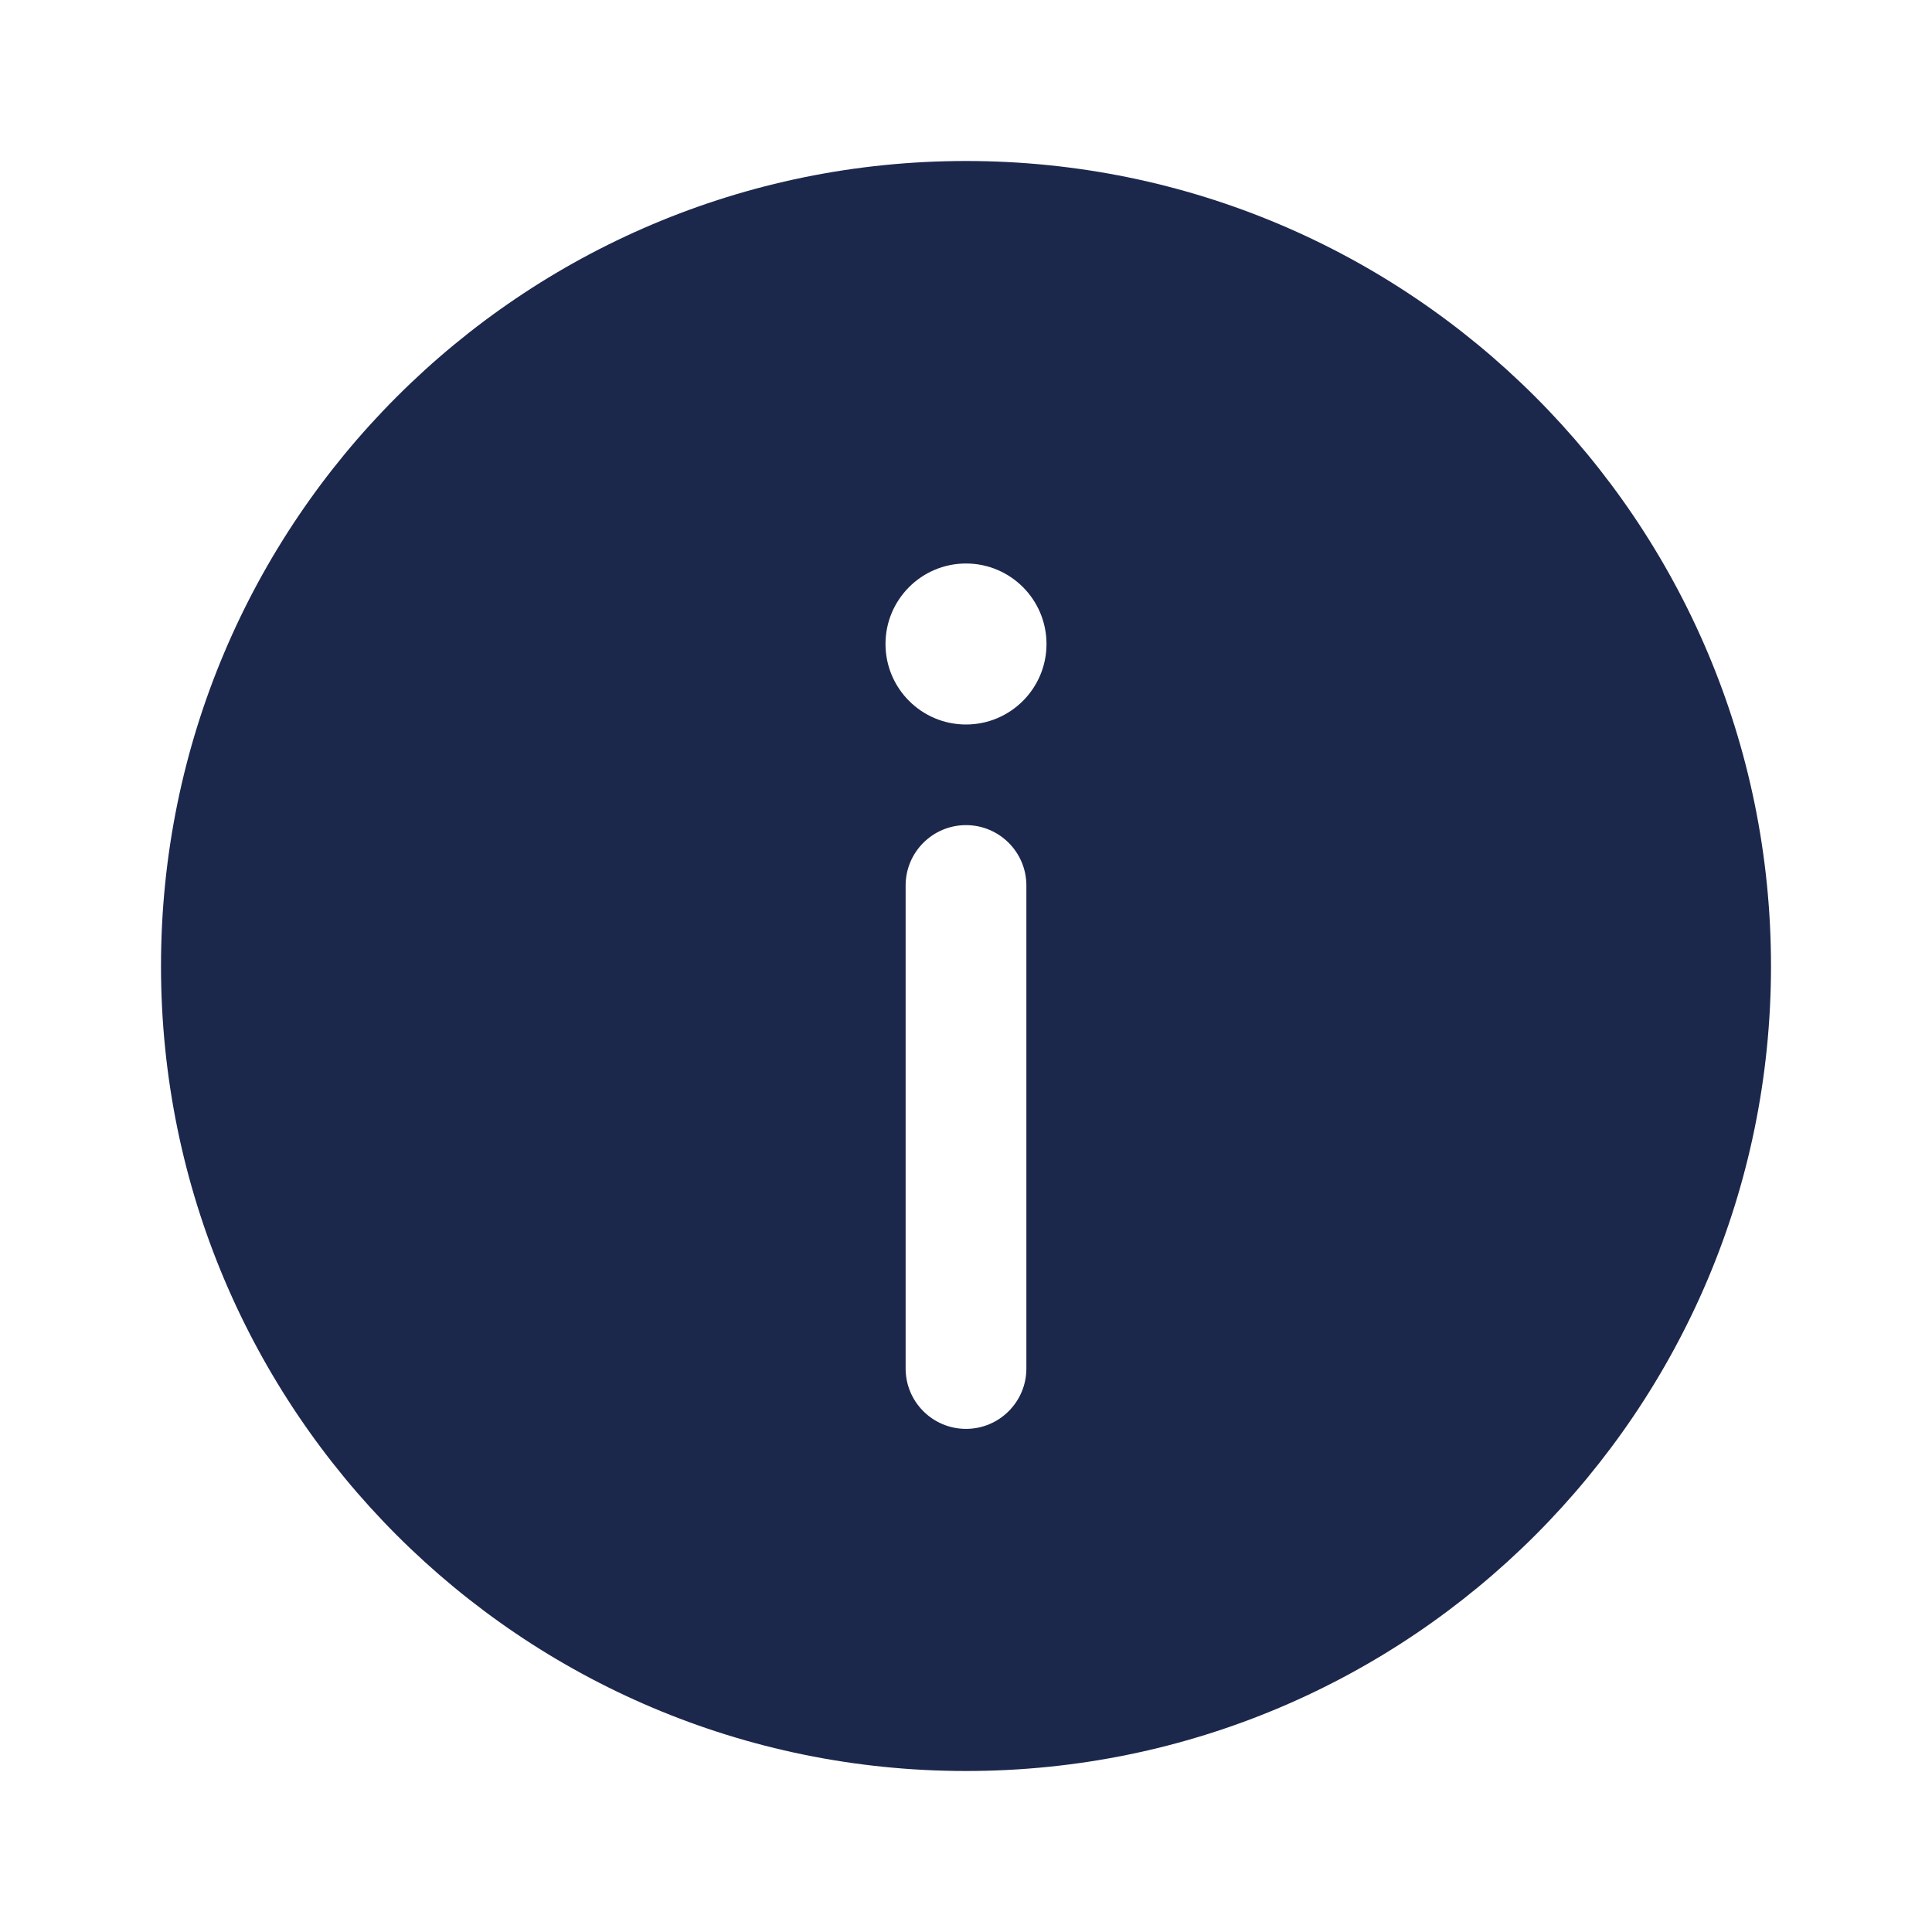
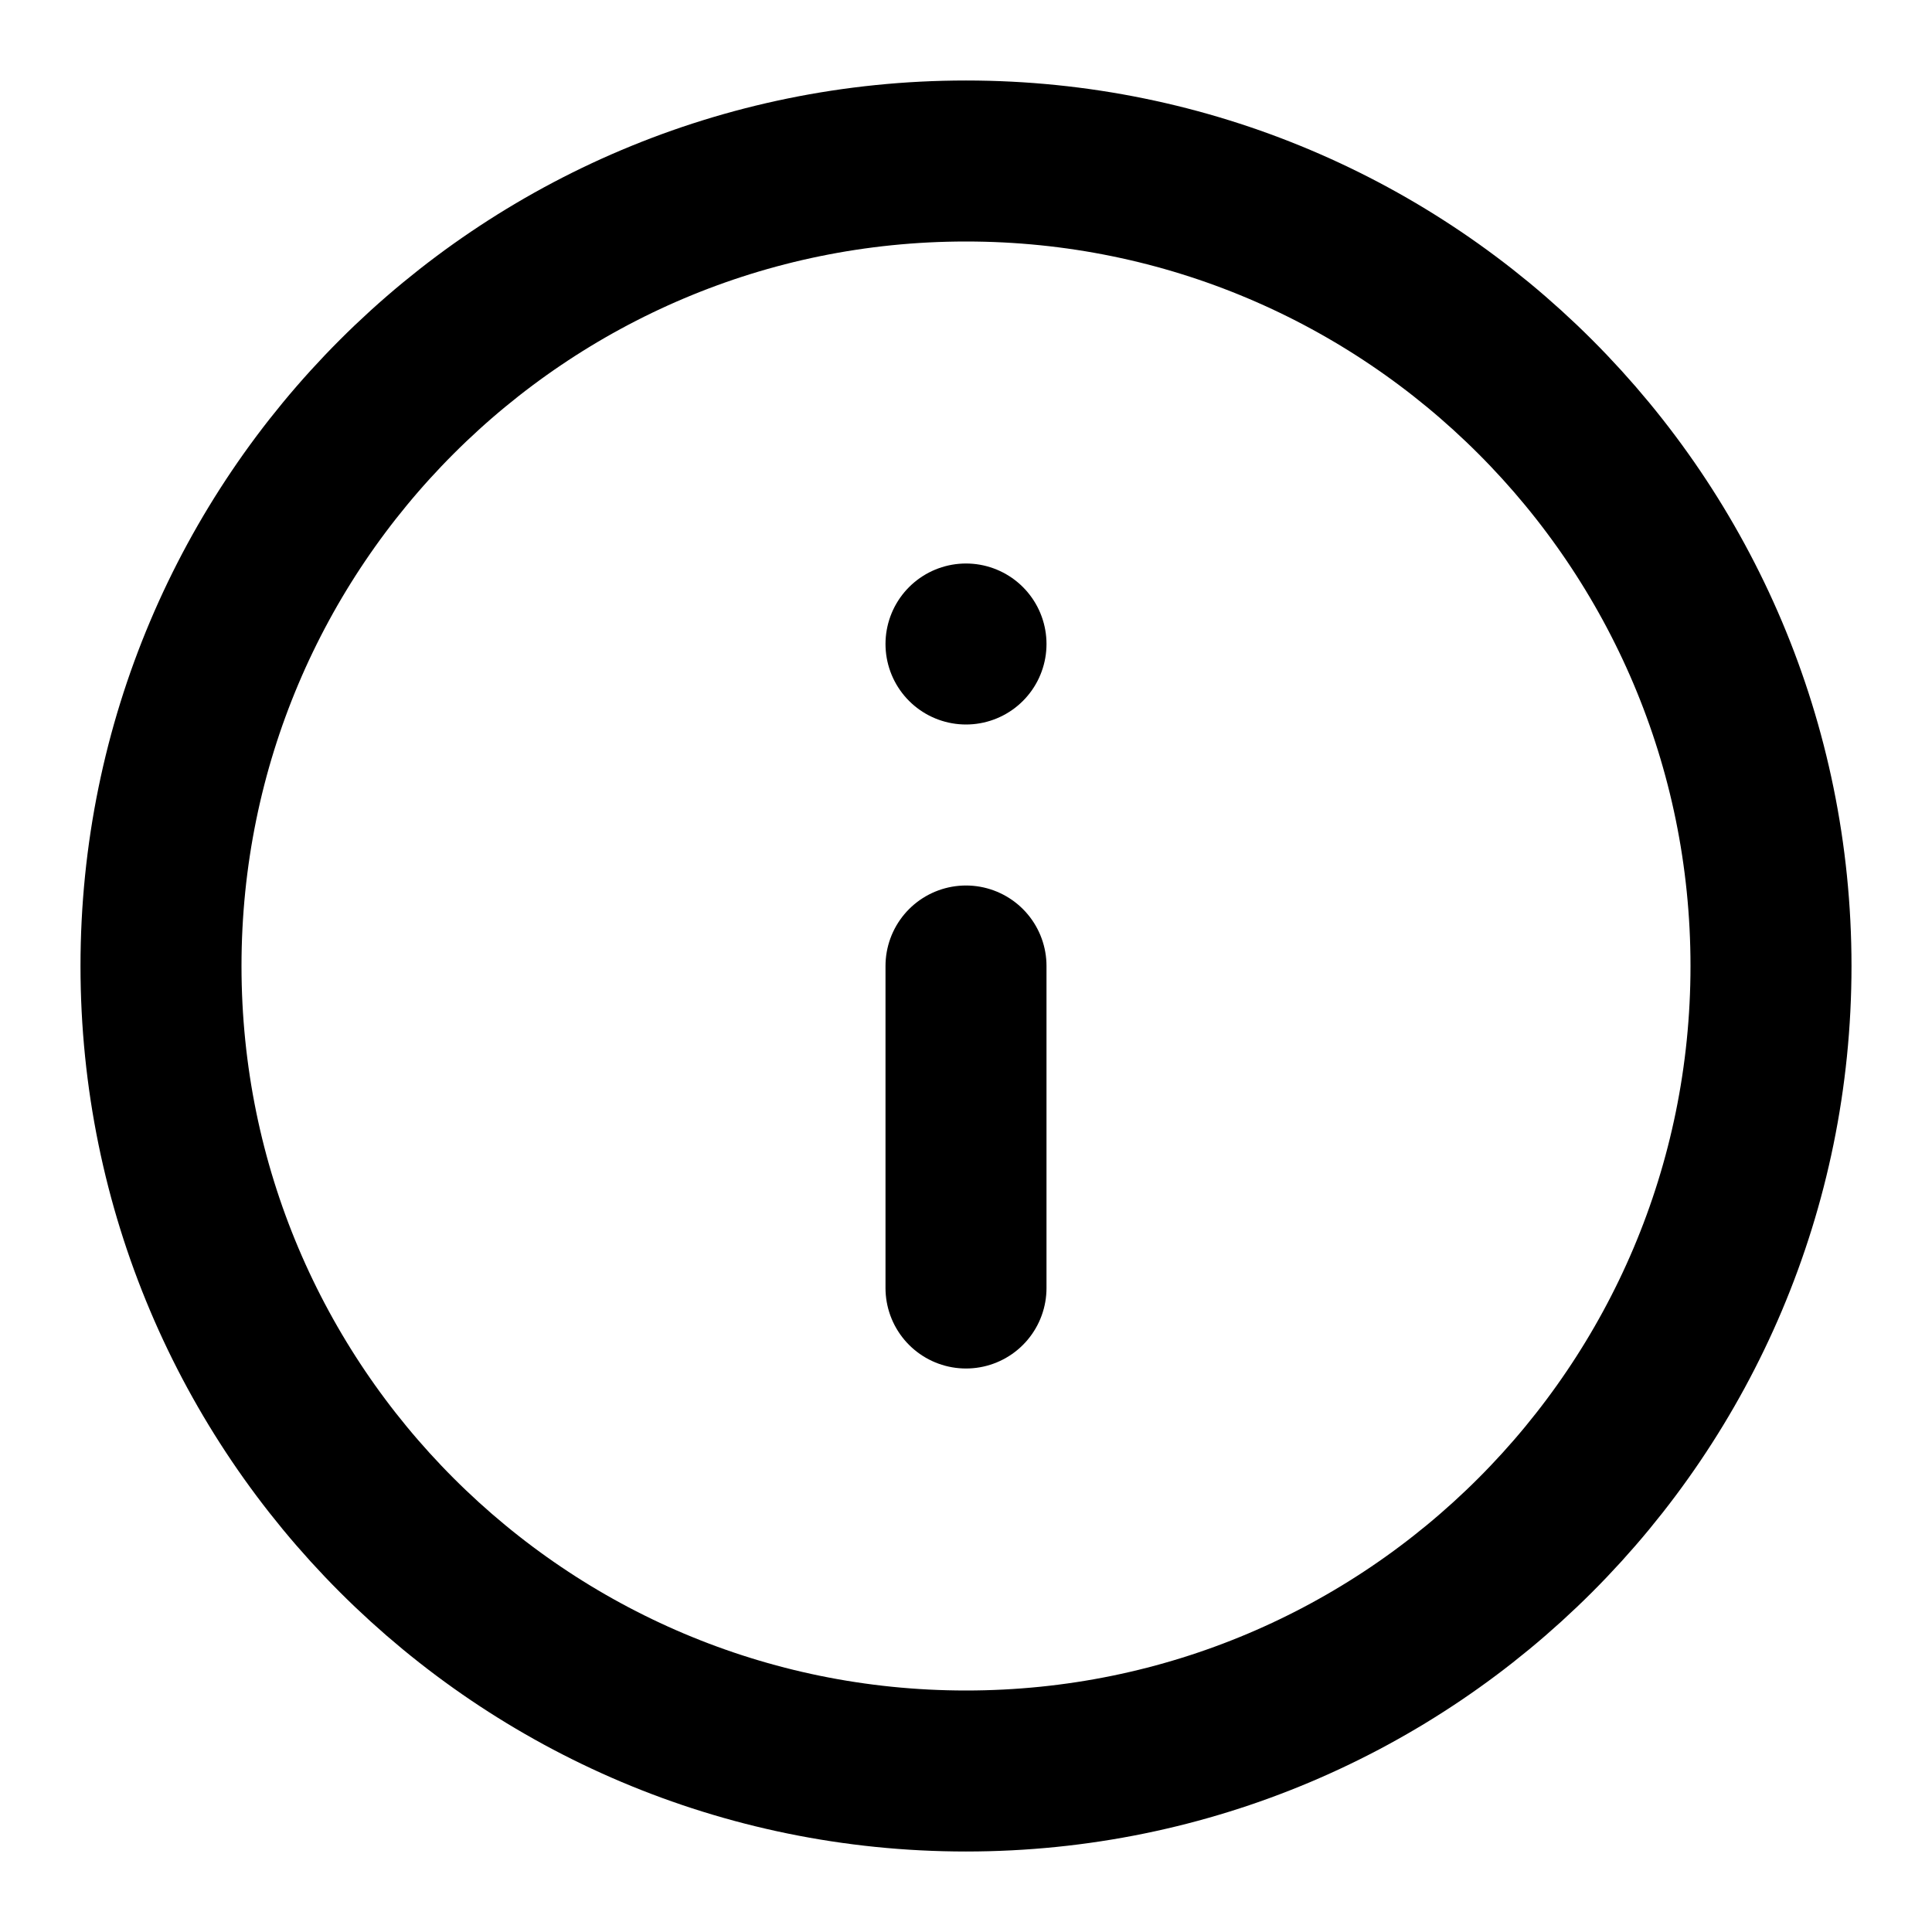
- <svg xmlns="http://www.w3.org/2000/svg" width="800px" height="800px" viewBox="0 0 24 24" fill="none">
-   <path fill-rule="evenodd" clip-rule="evenodd" d="M22 12C22 17.523 17.523 22 12 22C6.477 22 2 17.523 2 12C2 6.477 6.477 2 12 2C17.523 2 22 6.477 22 12ZM12 17.75C12.414 17.75 12.75 17.414 12.75 17V11C12.75 10.586 12.414 10.25 12 10.25C11.586 10.25 11.25 10.586 11.25 11V17C11.25 17.414 11.586 17.75 12 17.75ZM12 7C12.552 7 13 7.448 13 8C13 8.552 12.552 9 12 9C11.448 9 11 8.552 11 8C11 7.448 11.448 7 12 7Z" fill="#1C274C" />
+ <svg xmlns="http://www.w3.org/2000/svg" width="64px" height="64px" viewBox="0 0 24 24" fill="#000000">
+   <g id="SVGRepo_bgCarrier" stroke-width="0" />
+   <g id="SVGRepo_tracerCarrier" stroke-linecap="round" stroke-linejoin="round" />
+   <g id="SVGRepo_iconCarrier">
+     <g id="Complete">
+       <g id="info-circle">
+         <g>
+           <circle cx="12" cy="12" data-name="--Circle" fill="none" id="_--Circle" r="10" stroke="#000000" stroke-linecap="round" stroke-linejoin="round" stroke-width="2" />
+           <line fill="none" stroke="#000000" stroke-linecap="round" stroke-linejoin="round" stroke-width="2" x1="12" x2="12" y1="12" y2="16" />
+           <line fill="none" stroke="#000000" stroke-linecap="round" stroke-linejoin="round" stroke-width="2" x1="12" x2="12" y1="8" y2="8" />
+         </g>
+       </g>
+     </g>
+   </g>
</svg>
